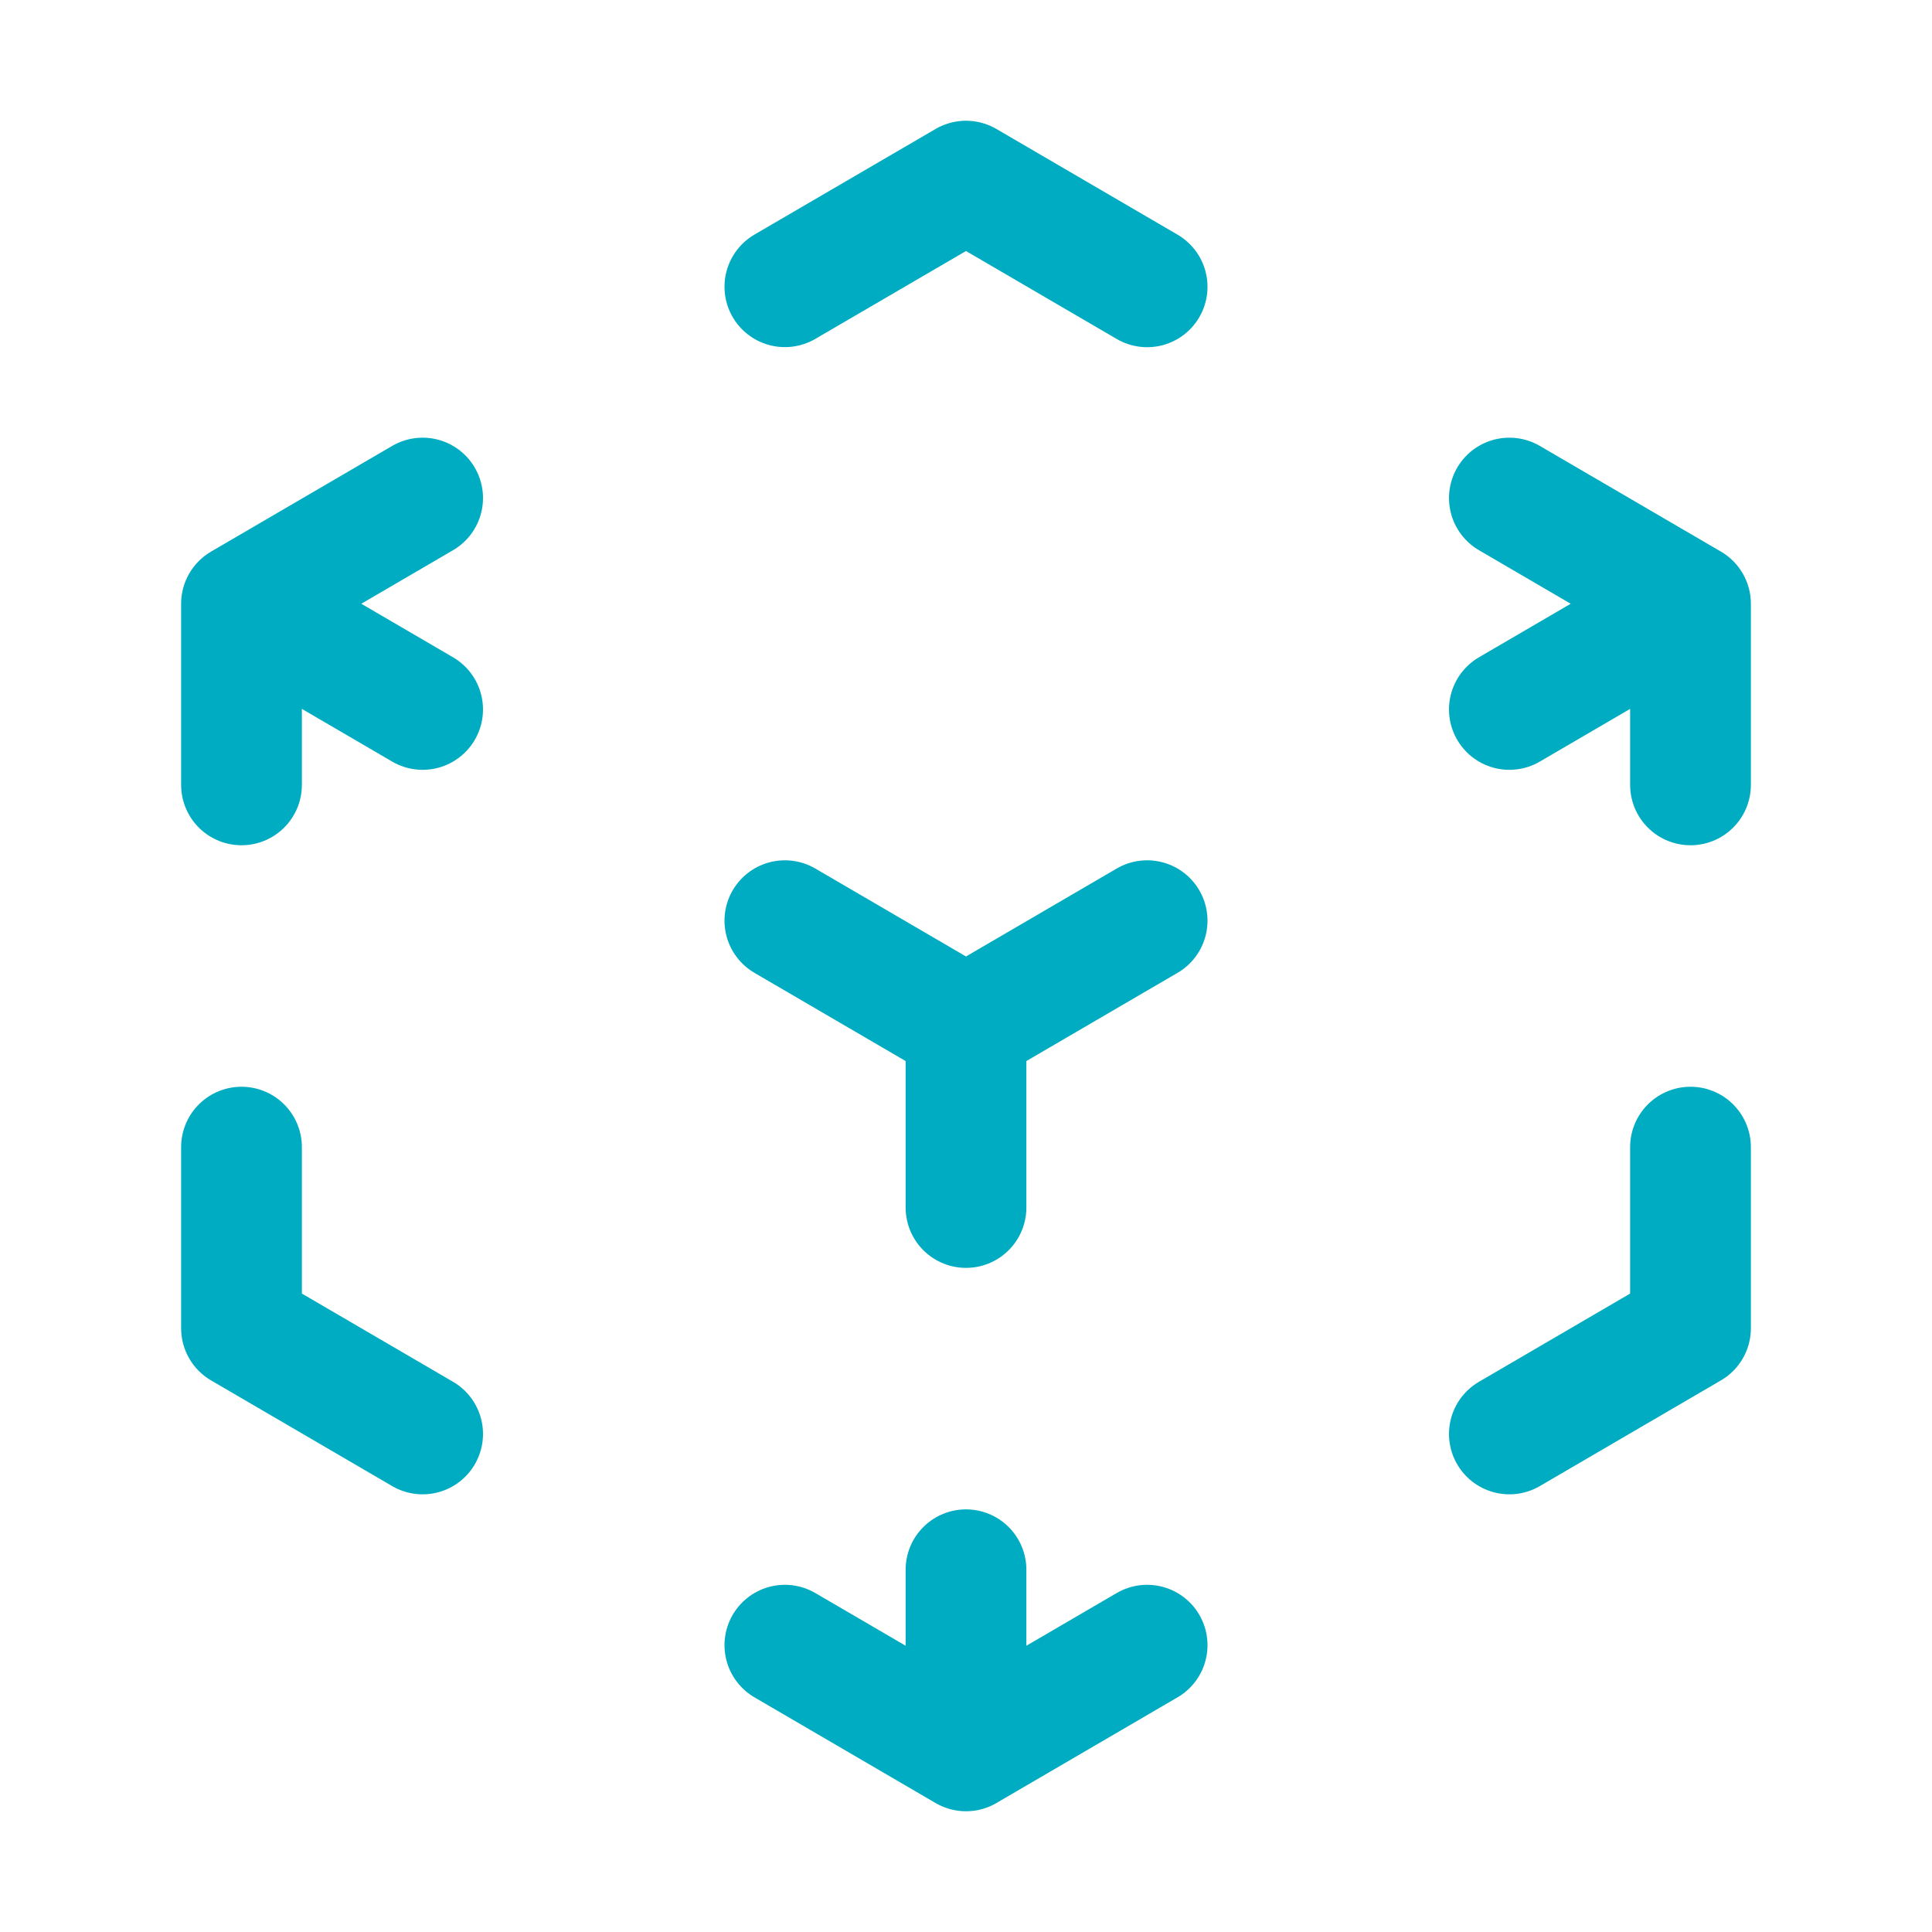
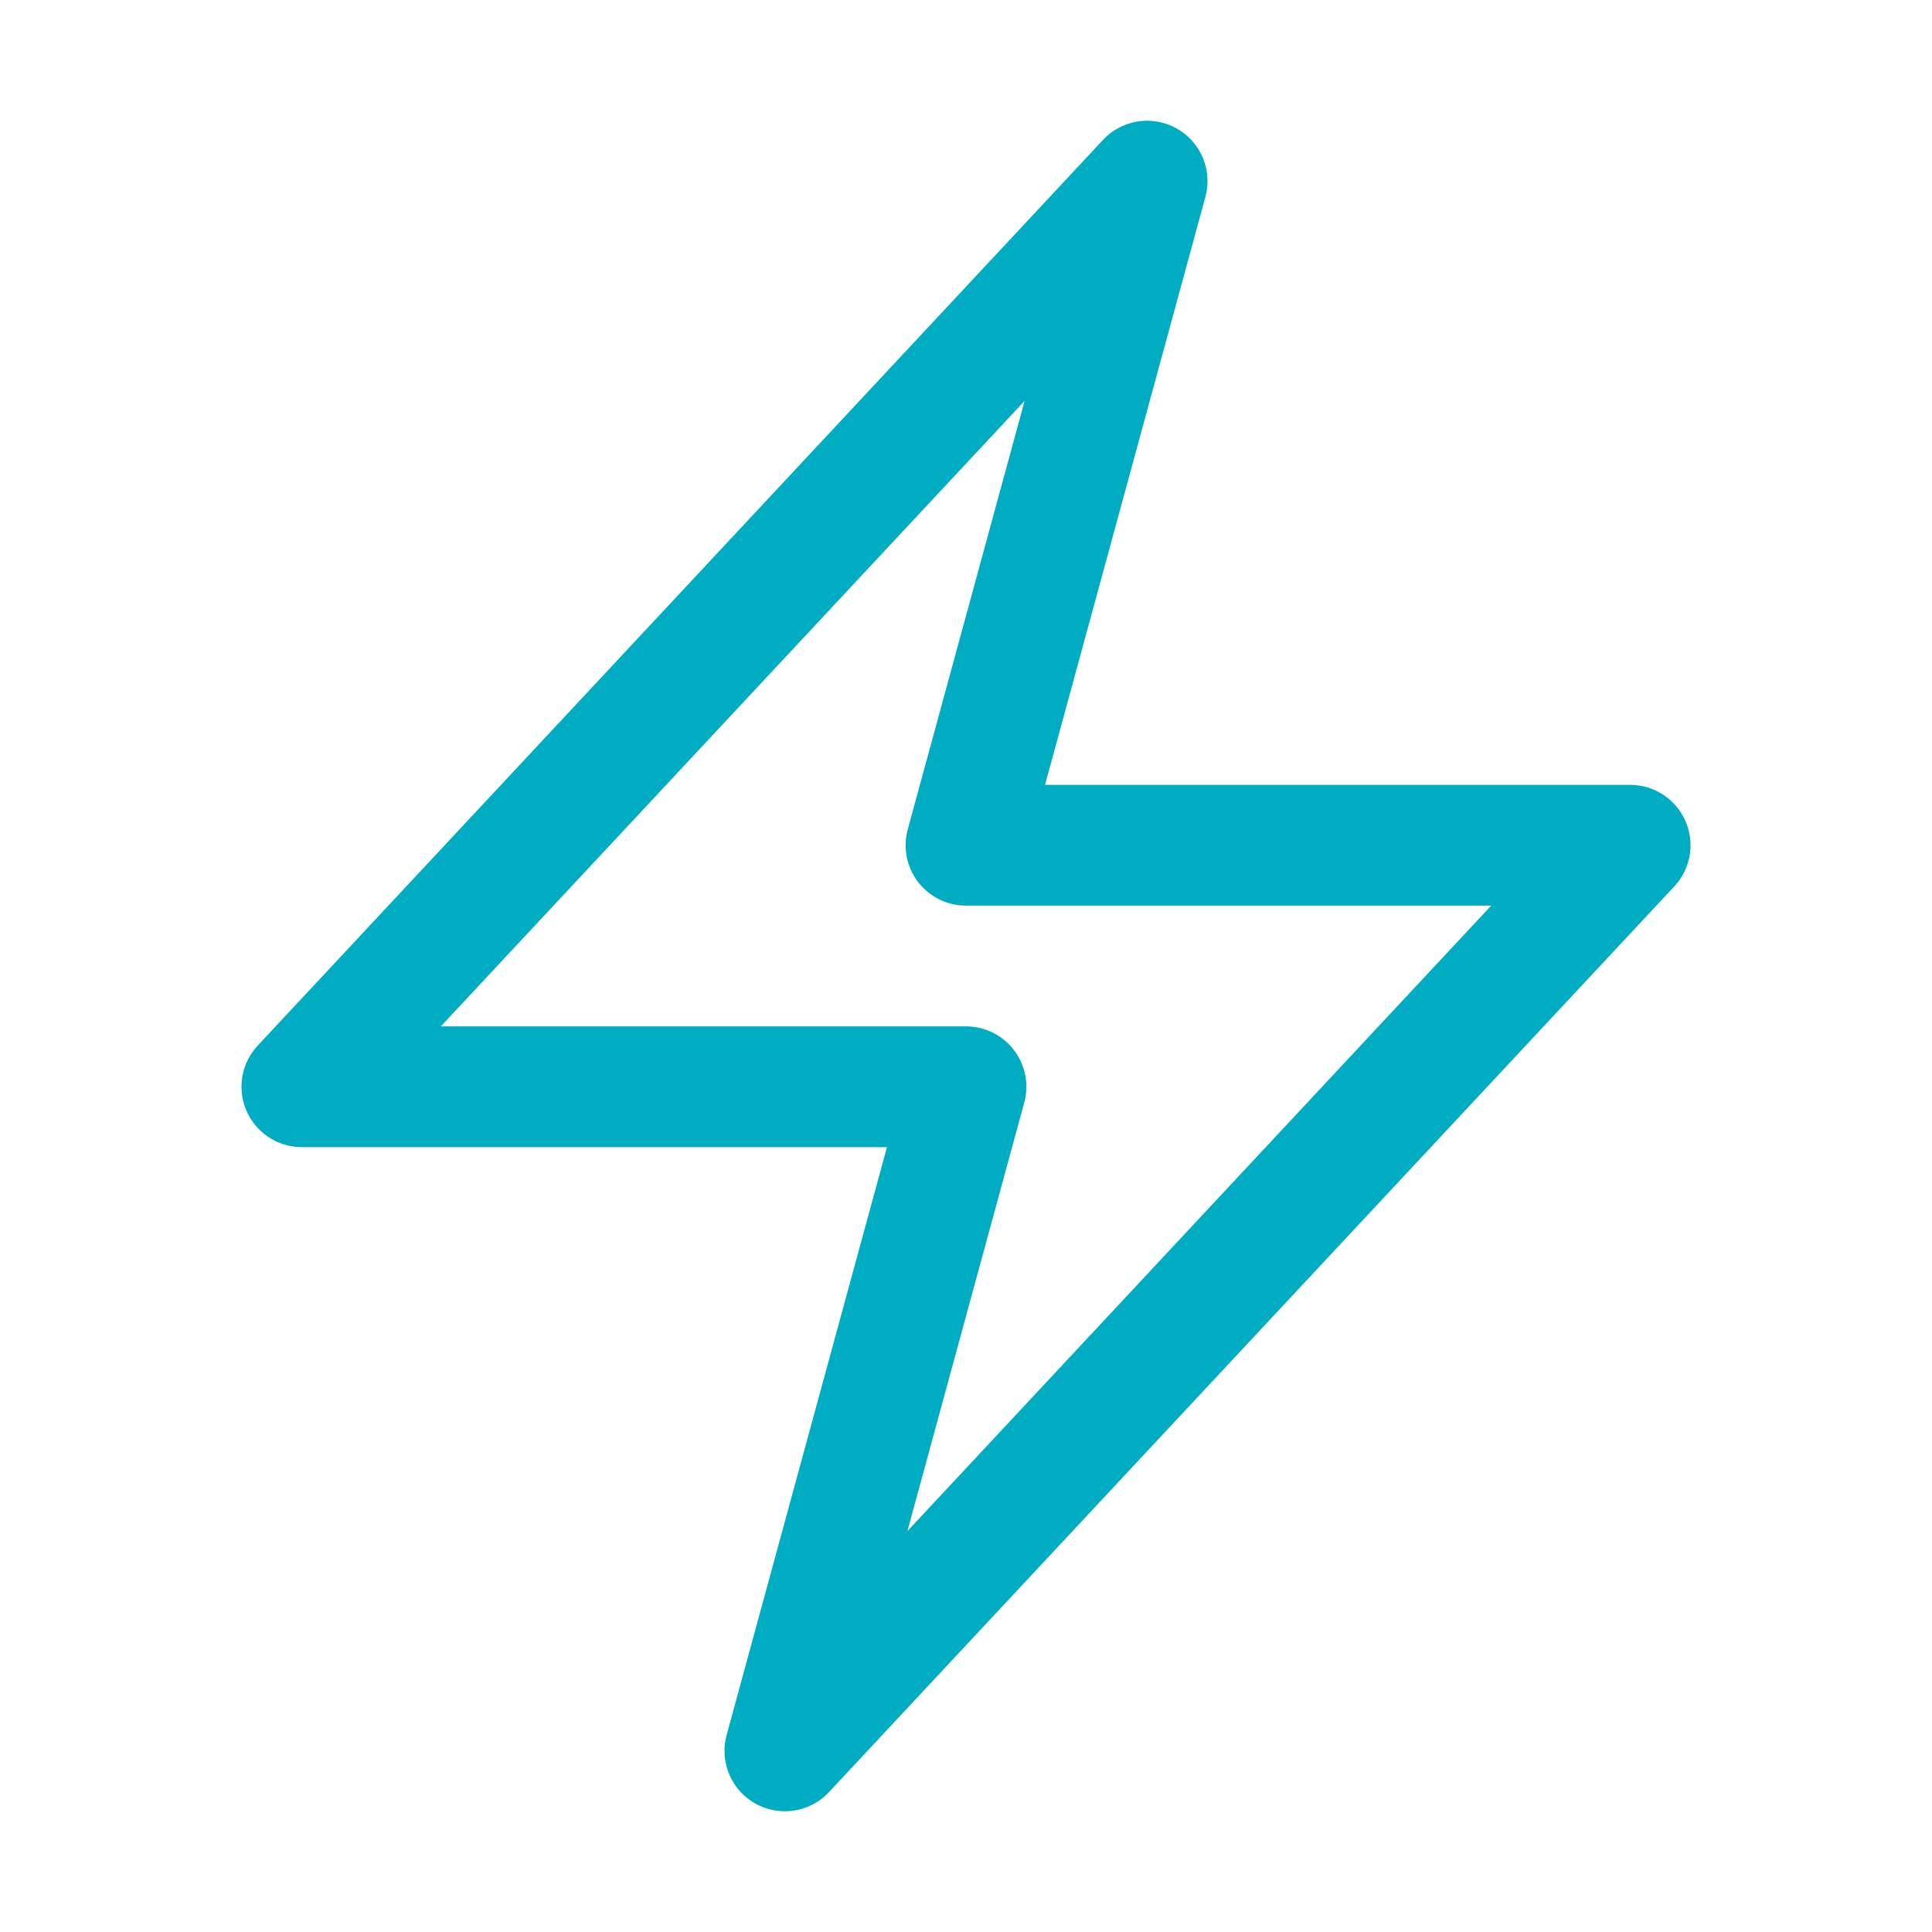
<svg xmlns="http://www.w3.org/2000/svg" fill="none" viewBox="0 0 24 24" stroke-width="1.5" stroke="#00acc1" class="size-6">
-   <path stroke-linecap="round" stroke-linejoin="round" d="m21 7.5-2.25-1.313M21 7.5v2.25m0-2.25-2.25 1.313M3 7.5l2.25-1.313M3 7.5l2.25 1.313M3 7.5v2.25m9 3 2.25-1.313M12 12.75l-2.25-1.313M12 12.75V15m0 6.75 2.25-1.313M12 21.75V19.5m0 2.25-2.25-1.313m0-16.875L12 2.25l2.25 1.313M21 14.25v2.25l-2.25 1.313m-13.5 0L3 16.5v-2.25" />
+   <path stroke-linecap="round" stroke-linejoin="round" d="m3.75 13.5 10.5-11.25L12 10.5h8.25L9.75 21.75 12 13.5H3.75Z" />
</svg>
